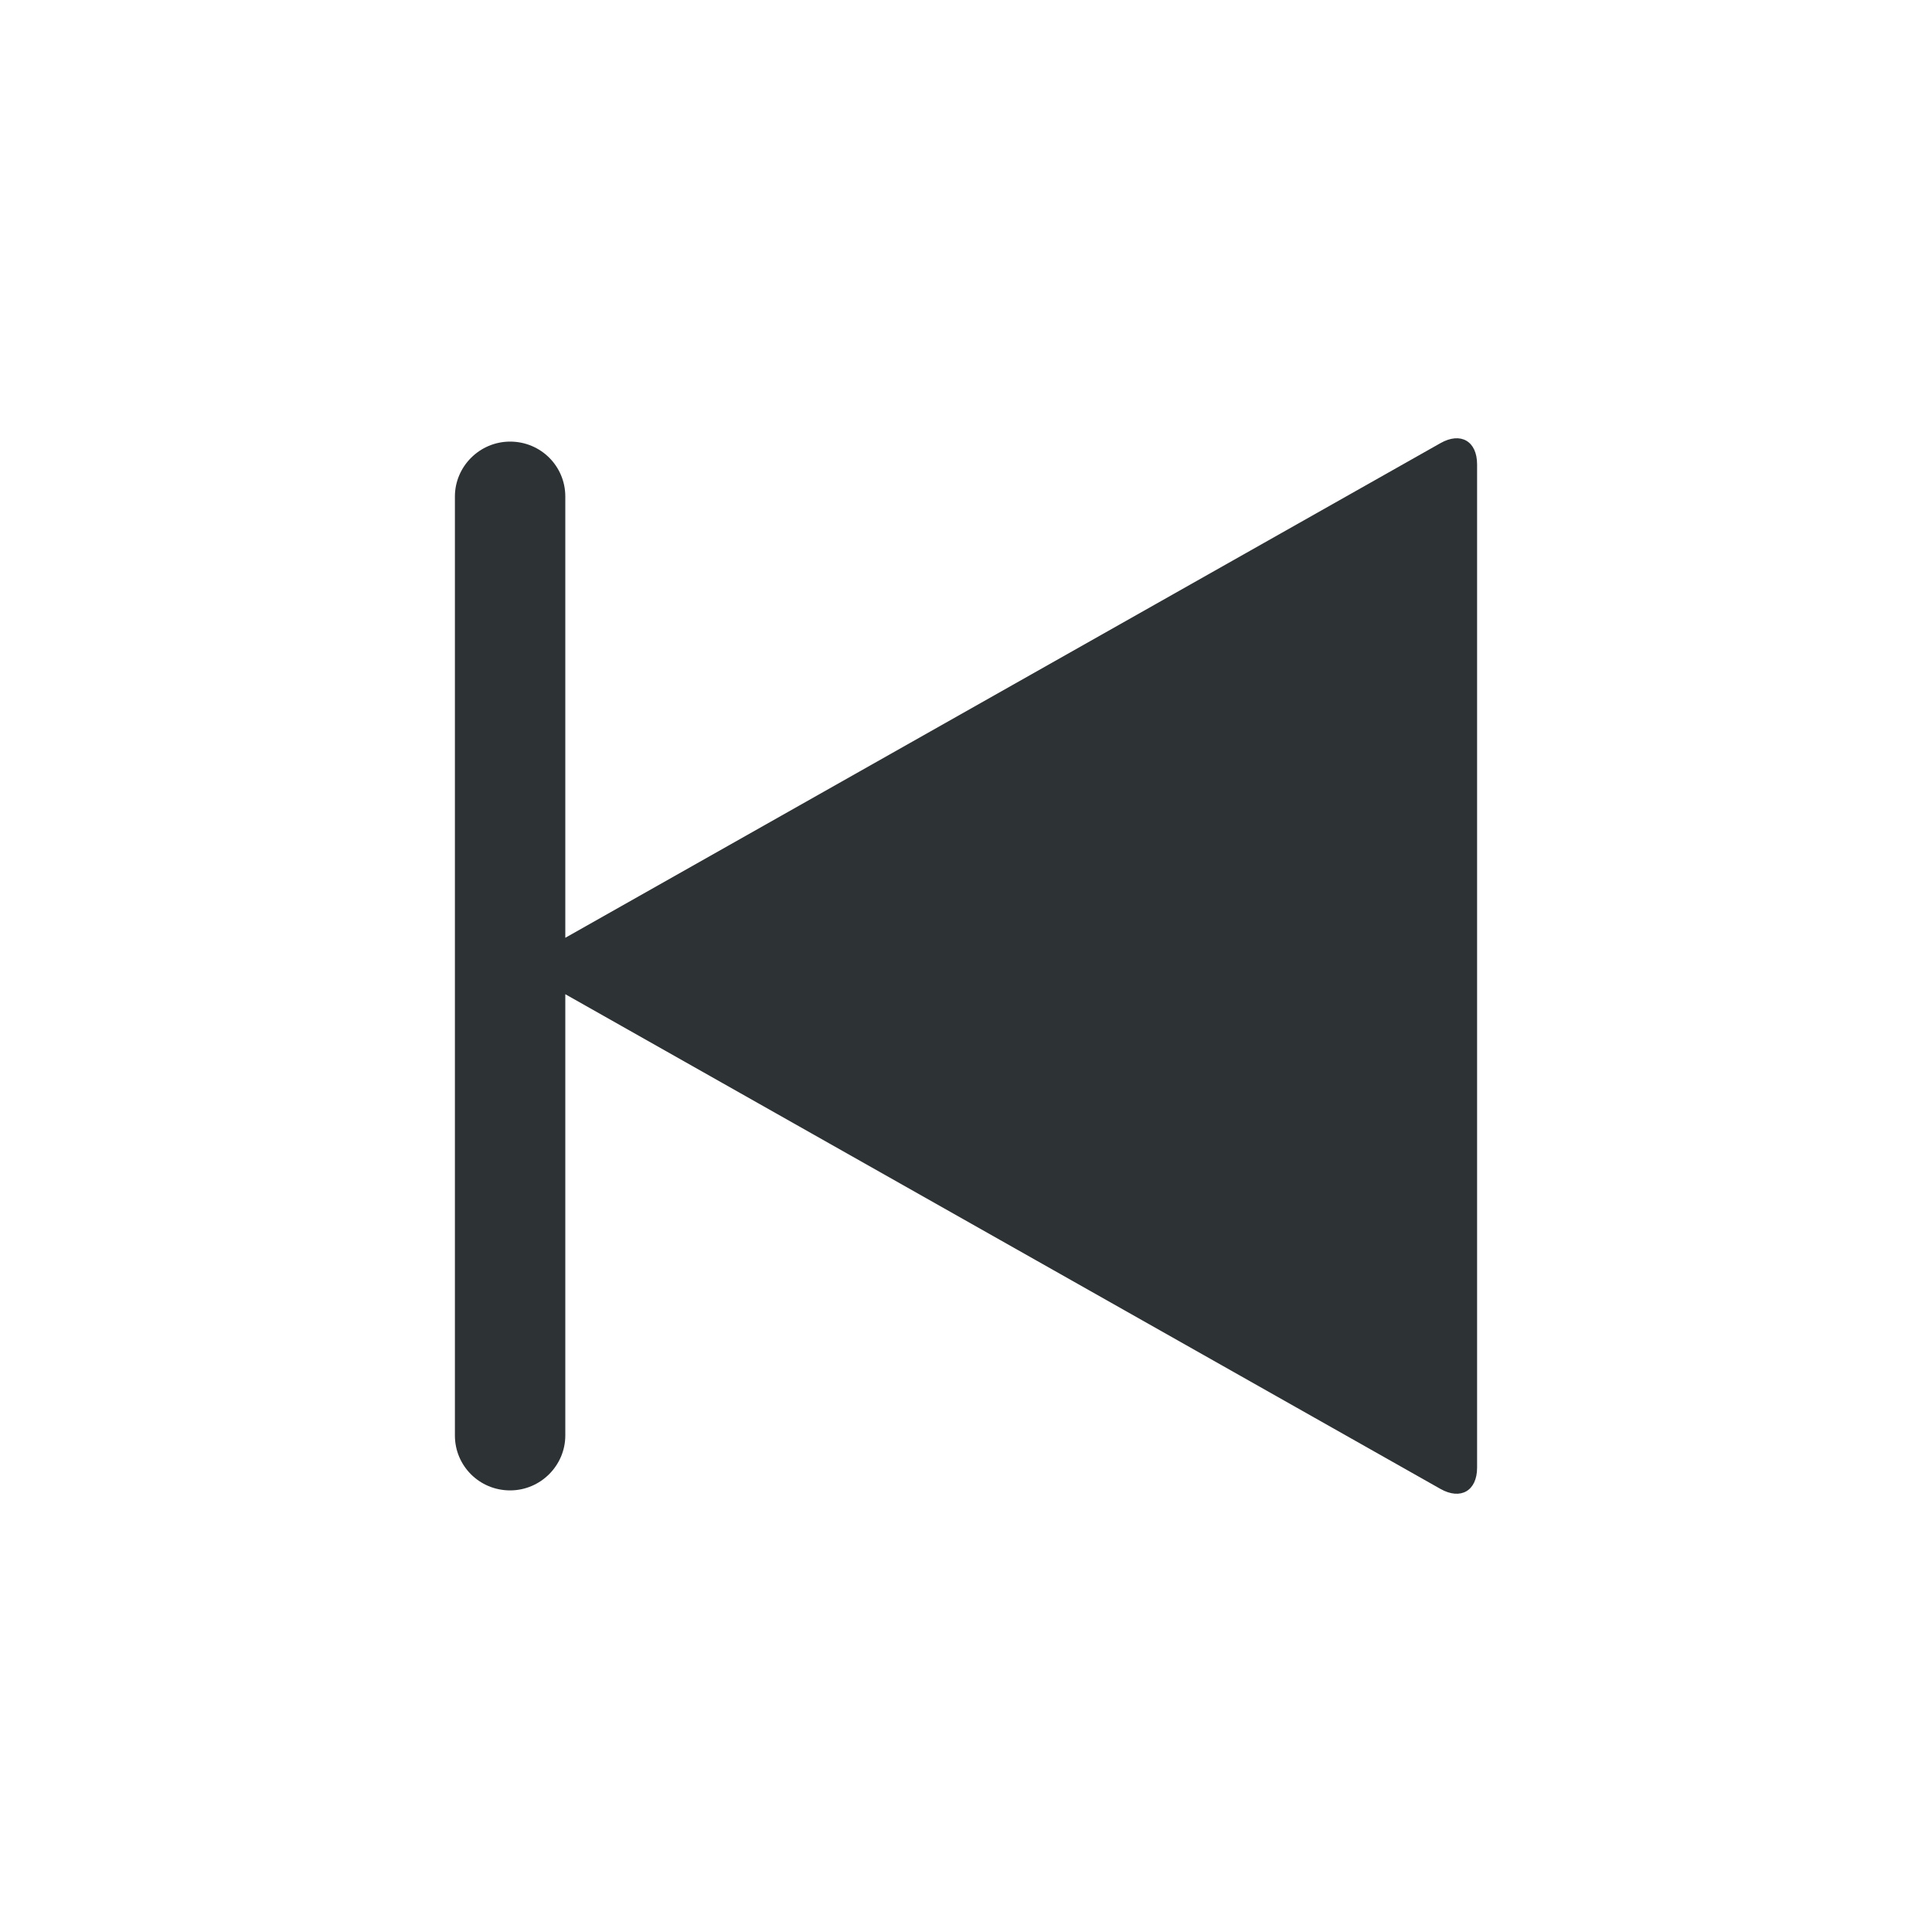
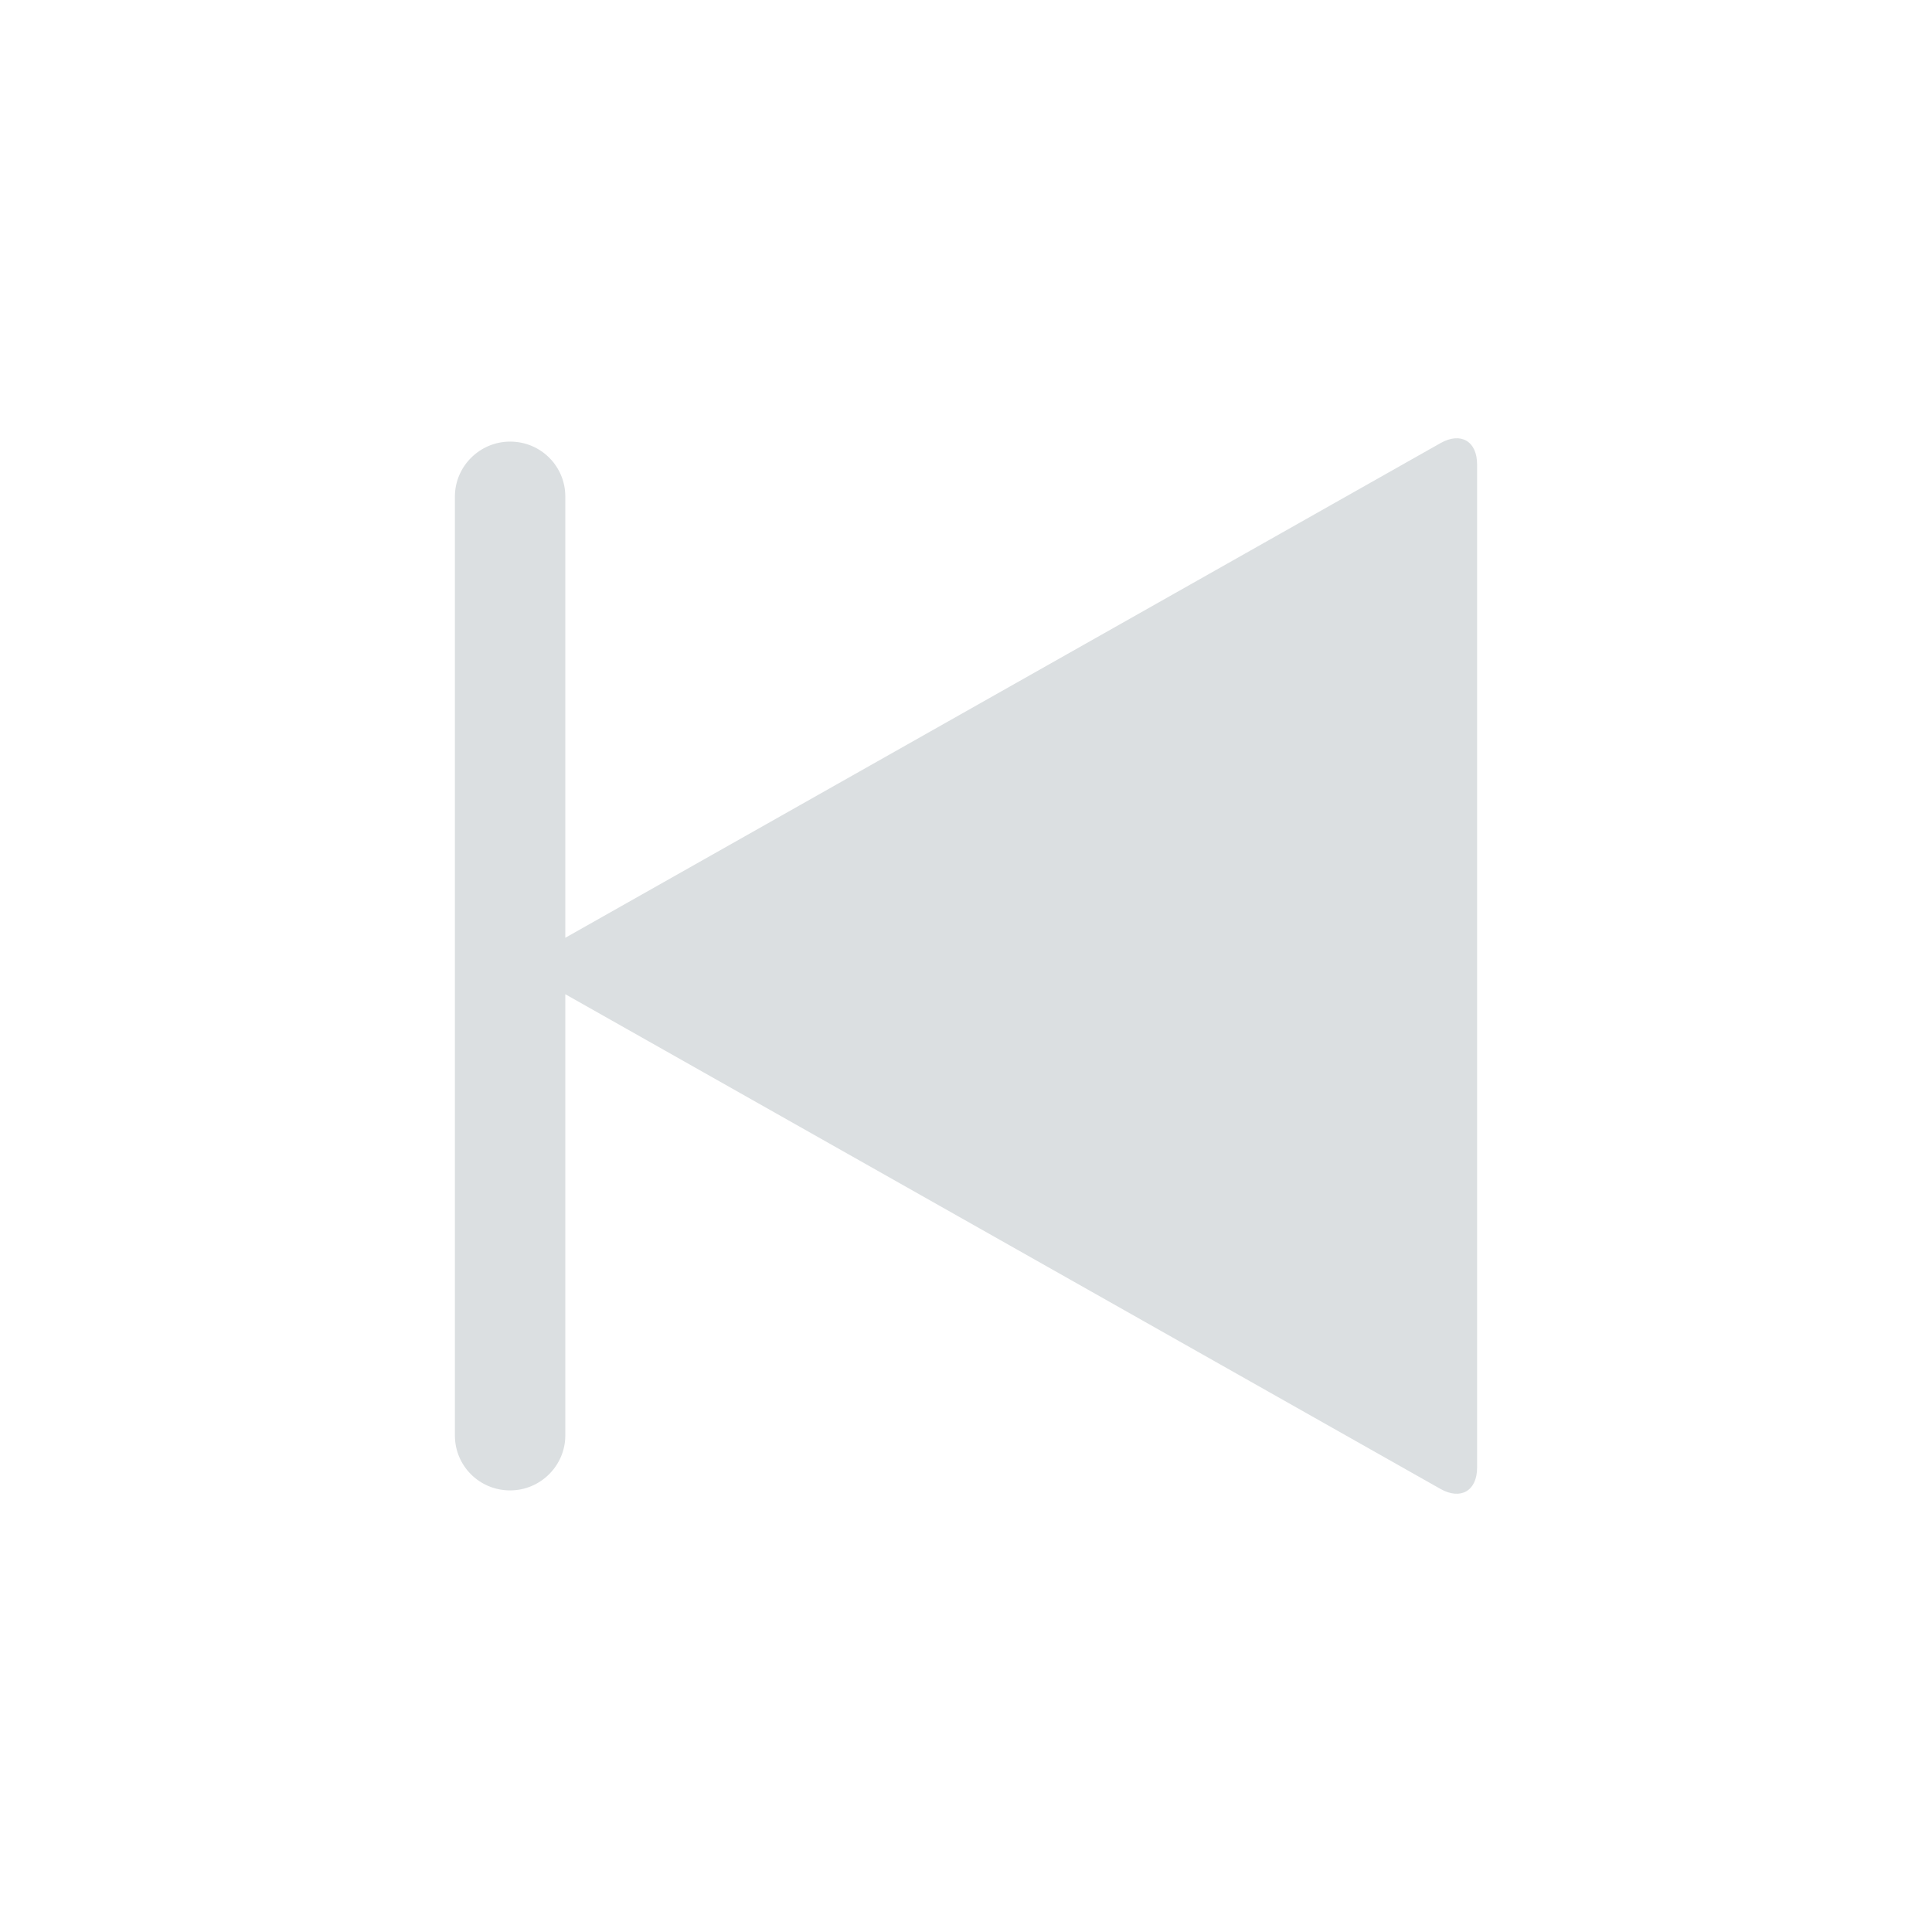
<svg xmlns="http://www.w3.org/2000/svg" width="35px" height="35px" version="1.1" viewBox="0 0 35 35">
  <defs />
  <g id="Page-1" fill="none" fill-rule="evenodd" stroke="none" stroke-width="1">
-     <g id="Artboard-4" fill="#2d3234">
+     <g id="Artboard-4" fill="#dbdfe1">
      <path id="Triangle-2" d="M24.759,18.011 L8.903,26.974 C8.537,27.18 8.241,27.006 8.241,26.588 L8.241,8.413 C8.241,7.993 8.536,7.82 8.903,8.027 L24.759,16.989 L24.759,8.995 C24.759,8.445 25.203,8 25.759,8 C26.311,8 26.759,8.451 26.759,8.995 L26.759,26.005 C26.759,26.555 26.315,27 25.759,27 C25.207,27 24.759,26.549 24.759,26.005 L24.759,18.011 Z" transform="translate(17.5, 17.5) scale(-1, 1) translate(-17.5, -17.5) " />
    </g>
  </g>
</svg>
